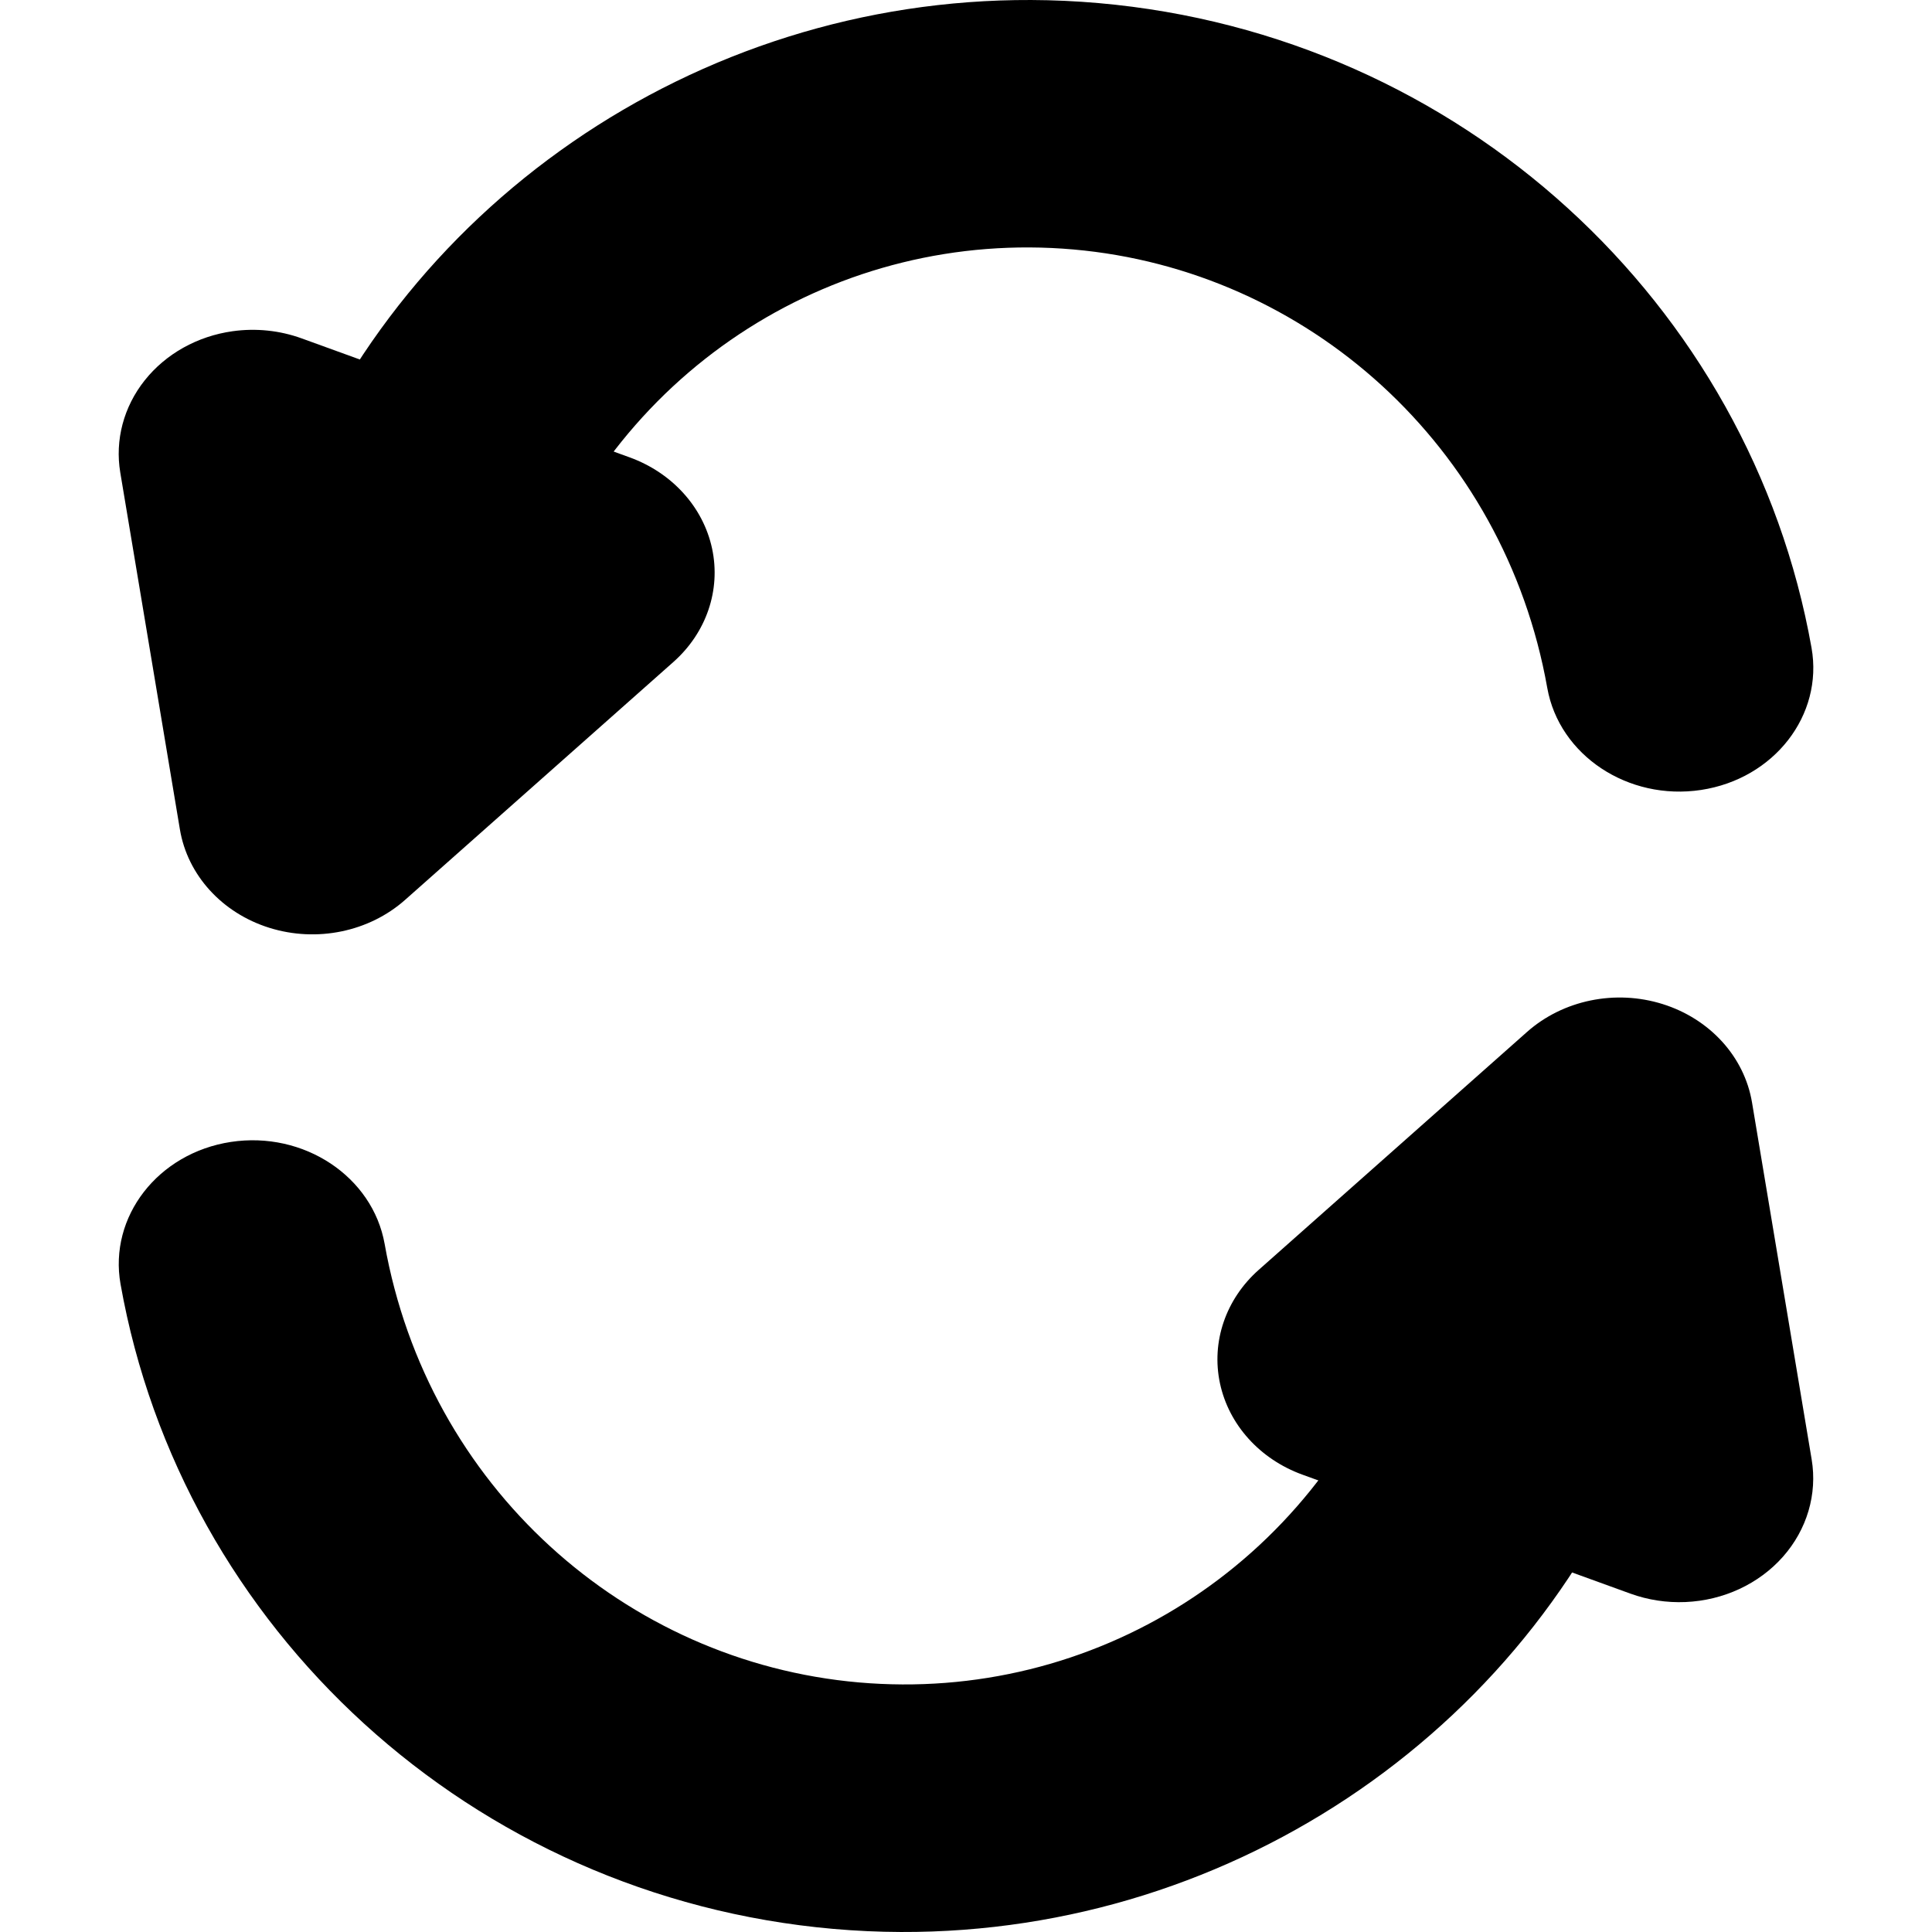
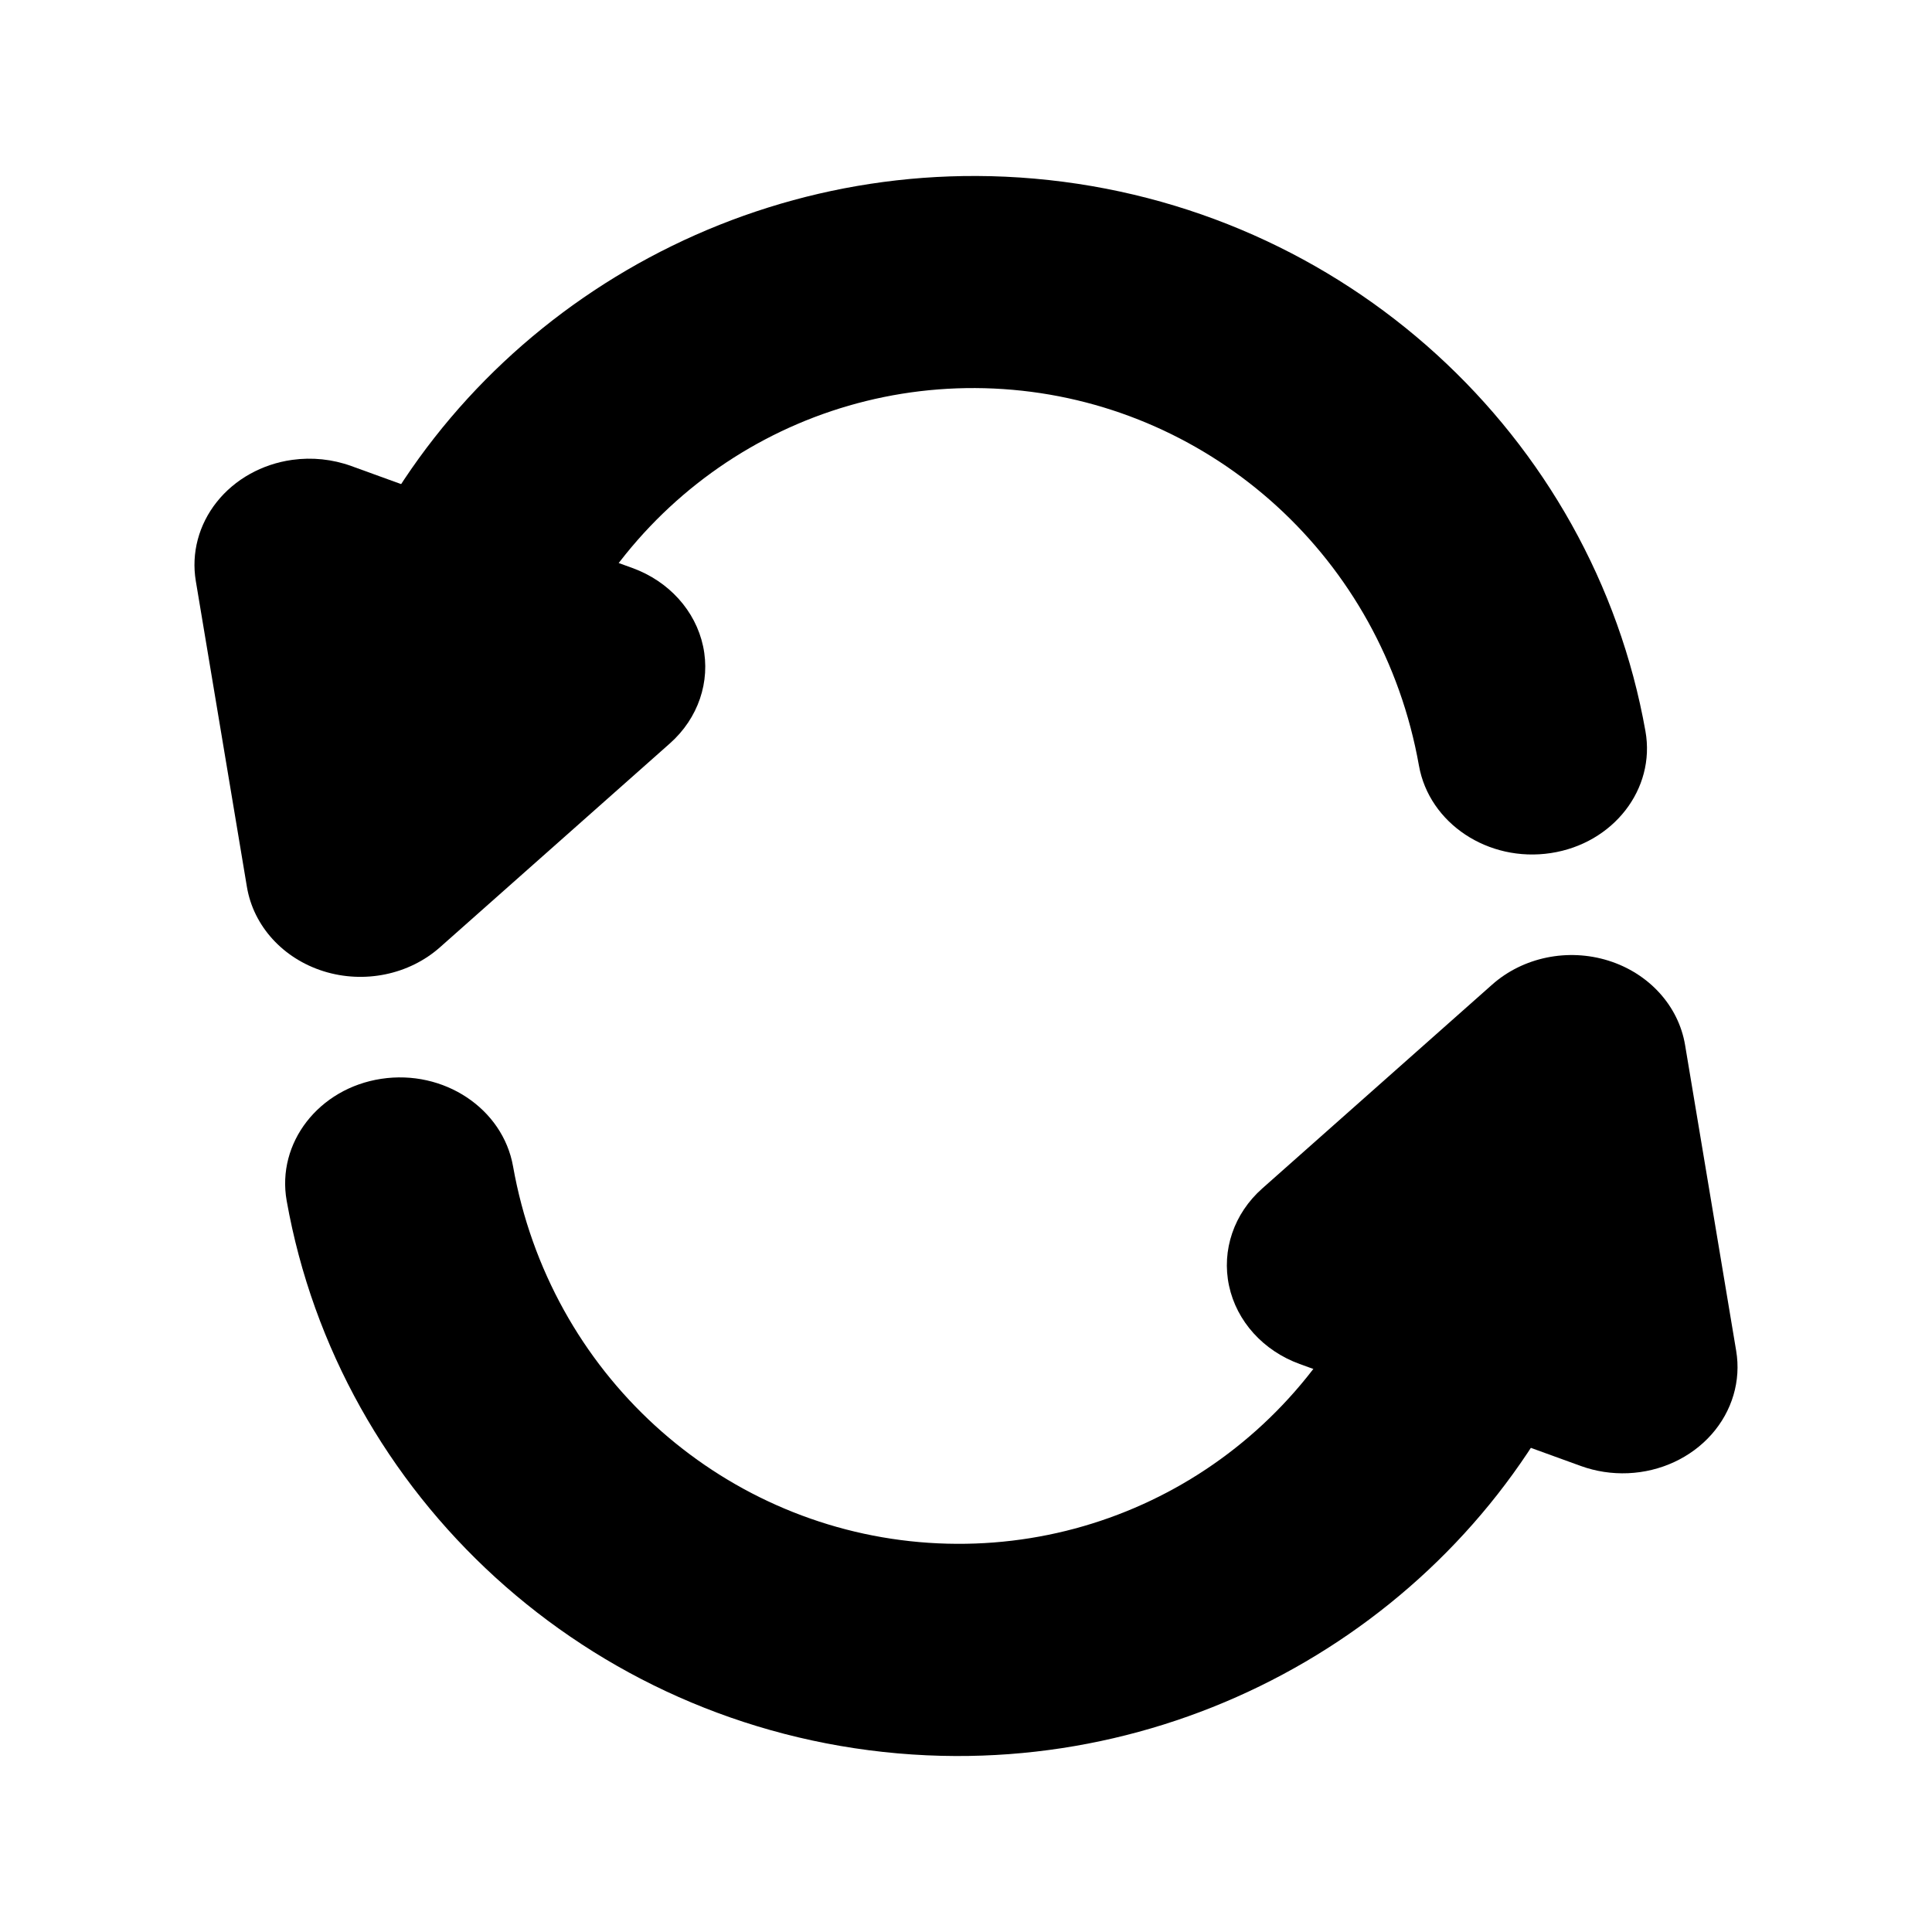
- <svg xmlns="http://www.w3.org/2000/svg" viewBox="0 0 600 600" version="1.1" id="svg9724" width="600" height="600">
+ <svg xmlns="http://www.w3.org/2000/svg" viewBox="0 0 700 700" version="1.1" id="svg9724" width="700" height="700">
  <defs id="defs9728" />
  <g id="g10449" transform="matrix(0.9517321,0,0,0.9511579,13.90117,12.16879)" style="stroke-width:1.051">
    <g id="path10026" transform="matrix(1.380755,0,0,1.270089,273.6001,263.9977)" />
    <g id="g11314" transform="matrix(1.50923,0,0,1.395555,36.77405,-9.450393)" style="stroke-width:50.695">
-       <g id="g4738" transform="translate(33.39029,-2.3132277e-4)">
-         <g id="g4820" transform="translate(-13.56692,-0.4960683)">
-           <g id="g4870">
-             <path style="color:#000000;fill:#000000;stroke-linecap:round;stroke-linejoin:round;-inkscape-stroke:none;paint-order:stroke fill markers" d="M 169.066,-1.898 C 96.495,-2.195 31.247,46.743 6.893,118.971 a 28.95,28.95 0 0 0 18.184,36.682 28.95,28.95 0 0 0 36.682,-18.184 C 79.914,83.621 127.667,51.663 178.189,56.465 c 50.522,4.802 93.162,45.878 102.477,102.578 a 28.95,28.95 0 0 0 33.26,23.875 28.95,28.95 0 0 0 23.875,-33.26 C 324.571,69.129 261.962,6.268 183.67,-1.174 c -4.893,-0.465 -9.765,-0.705 -14.604,-0.725 z" id="path237-3" />
-             <path style="color:#000000;fill:#000000;stroke-linecap:round;stroke-linejoin:round;-inkscape-stroke:none" d="M -3.576,75.594 A 28.971,28.971 0 0 0 -27.863,108.654 l 12.893,83.504 a 28.971,28.971 0 0 0 48.686,16.482 L 91.734,152.971 A 28.971,28.971 0 0 0 82.264,105.104 L 11.35,77.268 A 28.971,28.971 0 0 0 -3.576,75.594 Z" id="path4688" />
+       <g id="g1" transform="translate(6.355877,11.90021)">
+         <g id="g4738" transform="translate(50.42178,36.13454)">
+           <g id="g4820" transform="translate(-13.56692,-0.4960683)">
+             <g id="g4870">
+               <path style="color:#000000;fill:#000000;stroke-linecap:round;stroke-linejoin:round;-inkscape-stroke:none;paint-order:stroke fill markers" d="M 169.066,-1.898 C 96.495,-2.195 31.247,46.743 6.893,118.971 a 28.95,28.95 0 0 0 18.184,36.682 28.95,28.95 0 0 0 36.682,-18.184 C 79.914,83.621 127.667,51.663 178.189,56.465 c 50.522,4.802 93.162,45.878 102.477,102.578 a 28.95,28.95 0 0 0 33.26,23.875 28.95,28.95 0 0 0 23.875,-33.26 C 324.571,69.129 261.962,6.268 183.67,-1.174 c -4.893,-0.465 -9.765,-0.705 -14.604,-0.725 z" id="path237-3" />
+               <path style="color:#000000;fill:#000000;stroke-linecap:round;stroke-linejoin:round;-inkscape-stroke:none" d="M -3.576,75.594 A 28.971,28.971 0 0 0 -27.863,108.654 l 12.893,83.504 a 28.971,28.971 0 0 0 48.686,16.482 L 91.734,152.971 A 28.971,28.971 0 0 0 82.264,105.104 L 11.35,77.268 A 28.971,28.971 0 0 0 -3.576,75.594 Z" id="path4688" />
+             </g>
          </g>
        </g>
-       </g>
-       <g id="g4738-0" transform="matrix(-0.9491645,0,0,-0.9501344,337.4863,450.952)" style="stroke-width:53.383">
-         <g id="g4816">
-           <path style="color:#000000;fill:#000000;stroke-linecap:round;stroke-linejoin:round;-inkscape-stroke:none;paint-order:stroke fill markers" d="M 186.215,1.406 C 109.775,1.094 41.036,52.587 15.373,128.619 a 30.485,30.485 0 0 0 19.135,38.633 30.485,30.485 0 0 0 38.633,-19.135 C 92.265,91.458 142.582,57.807 195.832,62.863 c 53.25,5.056 98.166,48.296 107.977,107.953 a 30.485,30.485 0 0 0 35.027,25.135 30.485,30.485 0 0 0 25.133,-35.027 C 350.027,76.15 284.059,9.996 201.596,2.166 196.442,1.677 191.311,1.427 186.215,1.406 Z" id="path237-3-9" />
-           <path style="color:#000000;fill:#000000;stroke-linecap:round;stroke-linejoin:round;-inkscape-stroke:none" d="M 7.502,82.652 A 30.507,30.507 0 0 0 -21.246,117.781 l 13.584,87.889 a 30.507,30.507 0 0 0 51.254,17.361 l 61.127,-58.592 A 30.507,30.507 0 0 0 94.746,114.02 L 20.035,84.723 A 30.507,30.507 0 0 0 7.502,82.652 Z" id="path4688-3" />
+         <g id="g4738-0" transform="matrix(-0.9491645,0,0,-0.9501344,377.3777,466.3536)" style="stroke-width:53.383">
+           <g id="g4816">
+             <path style="color:#000000;fill:#000000;stroke-linecap:round;stroke-linejoin:round;-inkscape-stroke:none;paint-order:stroke fill markers" d="M 186.215,1.406 C 109.775,1.094 41.036,52.587 15.373,128.619 a 30.485,30.485 0 0 0 19.135,38.633 30.485,30.485 0 0 0 38.633,-19.135 C 92.265,91.458 142.582,57.807 195.832,62.863 c 53.25,5.056 98.166,48.296 107.977,107.953 a 30.485,30.485 0 0 0 35.027,25.135 30.485,30.485 0 0 0 25.133,-35.027 C 350.027,76.15 284.059,9.996 201.596,2.166 196.442,1.677 191.311,1.427 186.215,1.406 Z" id="path237-3-9" />
+             <path style="color:#000000;fill:#000000;stroke-linecap:round;stroke-linejoin:round;-inkscape-stroke:none" d="M 7.502,82.652 A 30.507,30.507 0 0 0 -21.246,117.781 l 13.584,87.889 a 30.507,30.507 0 0 0 51.254,17.361 l 61.127,-58.592 A 30.507,30.507 0 0 0 94.746,114.02 L 20.035,84.723 A 30.507,30.507 0 0 0 7.502,82.652 Z" id="path4688-3" />
+           </g>
        </g>
      </g>
    </g>
  </g>
</svg>
